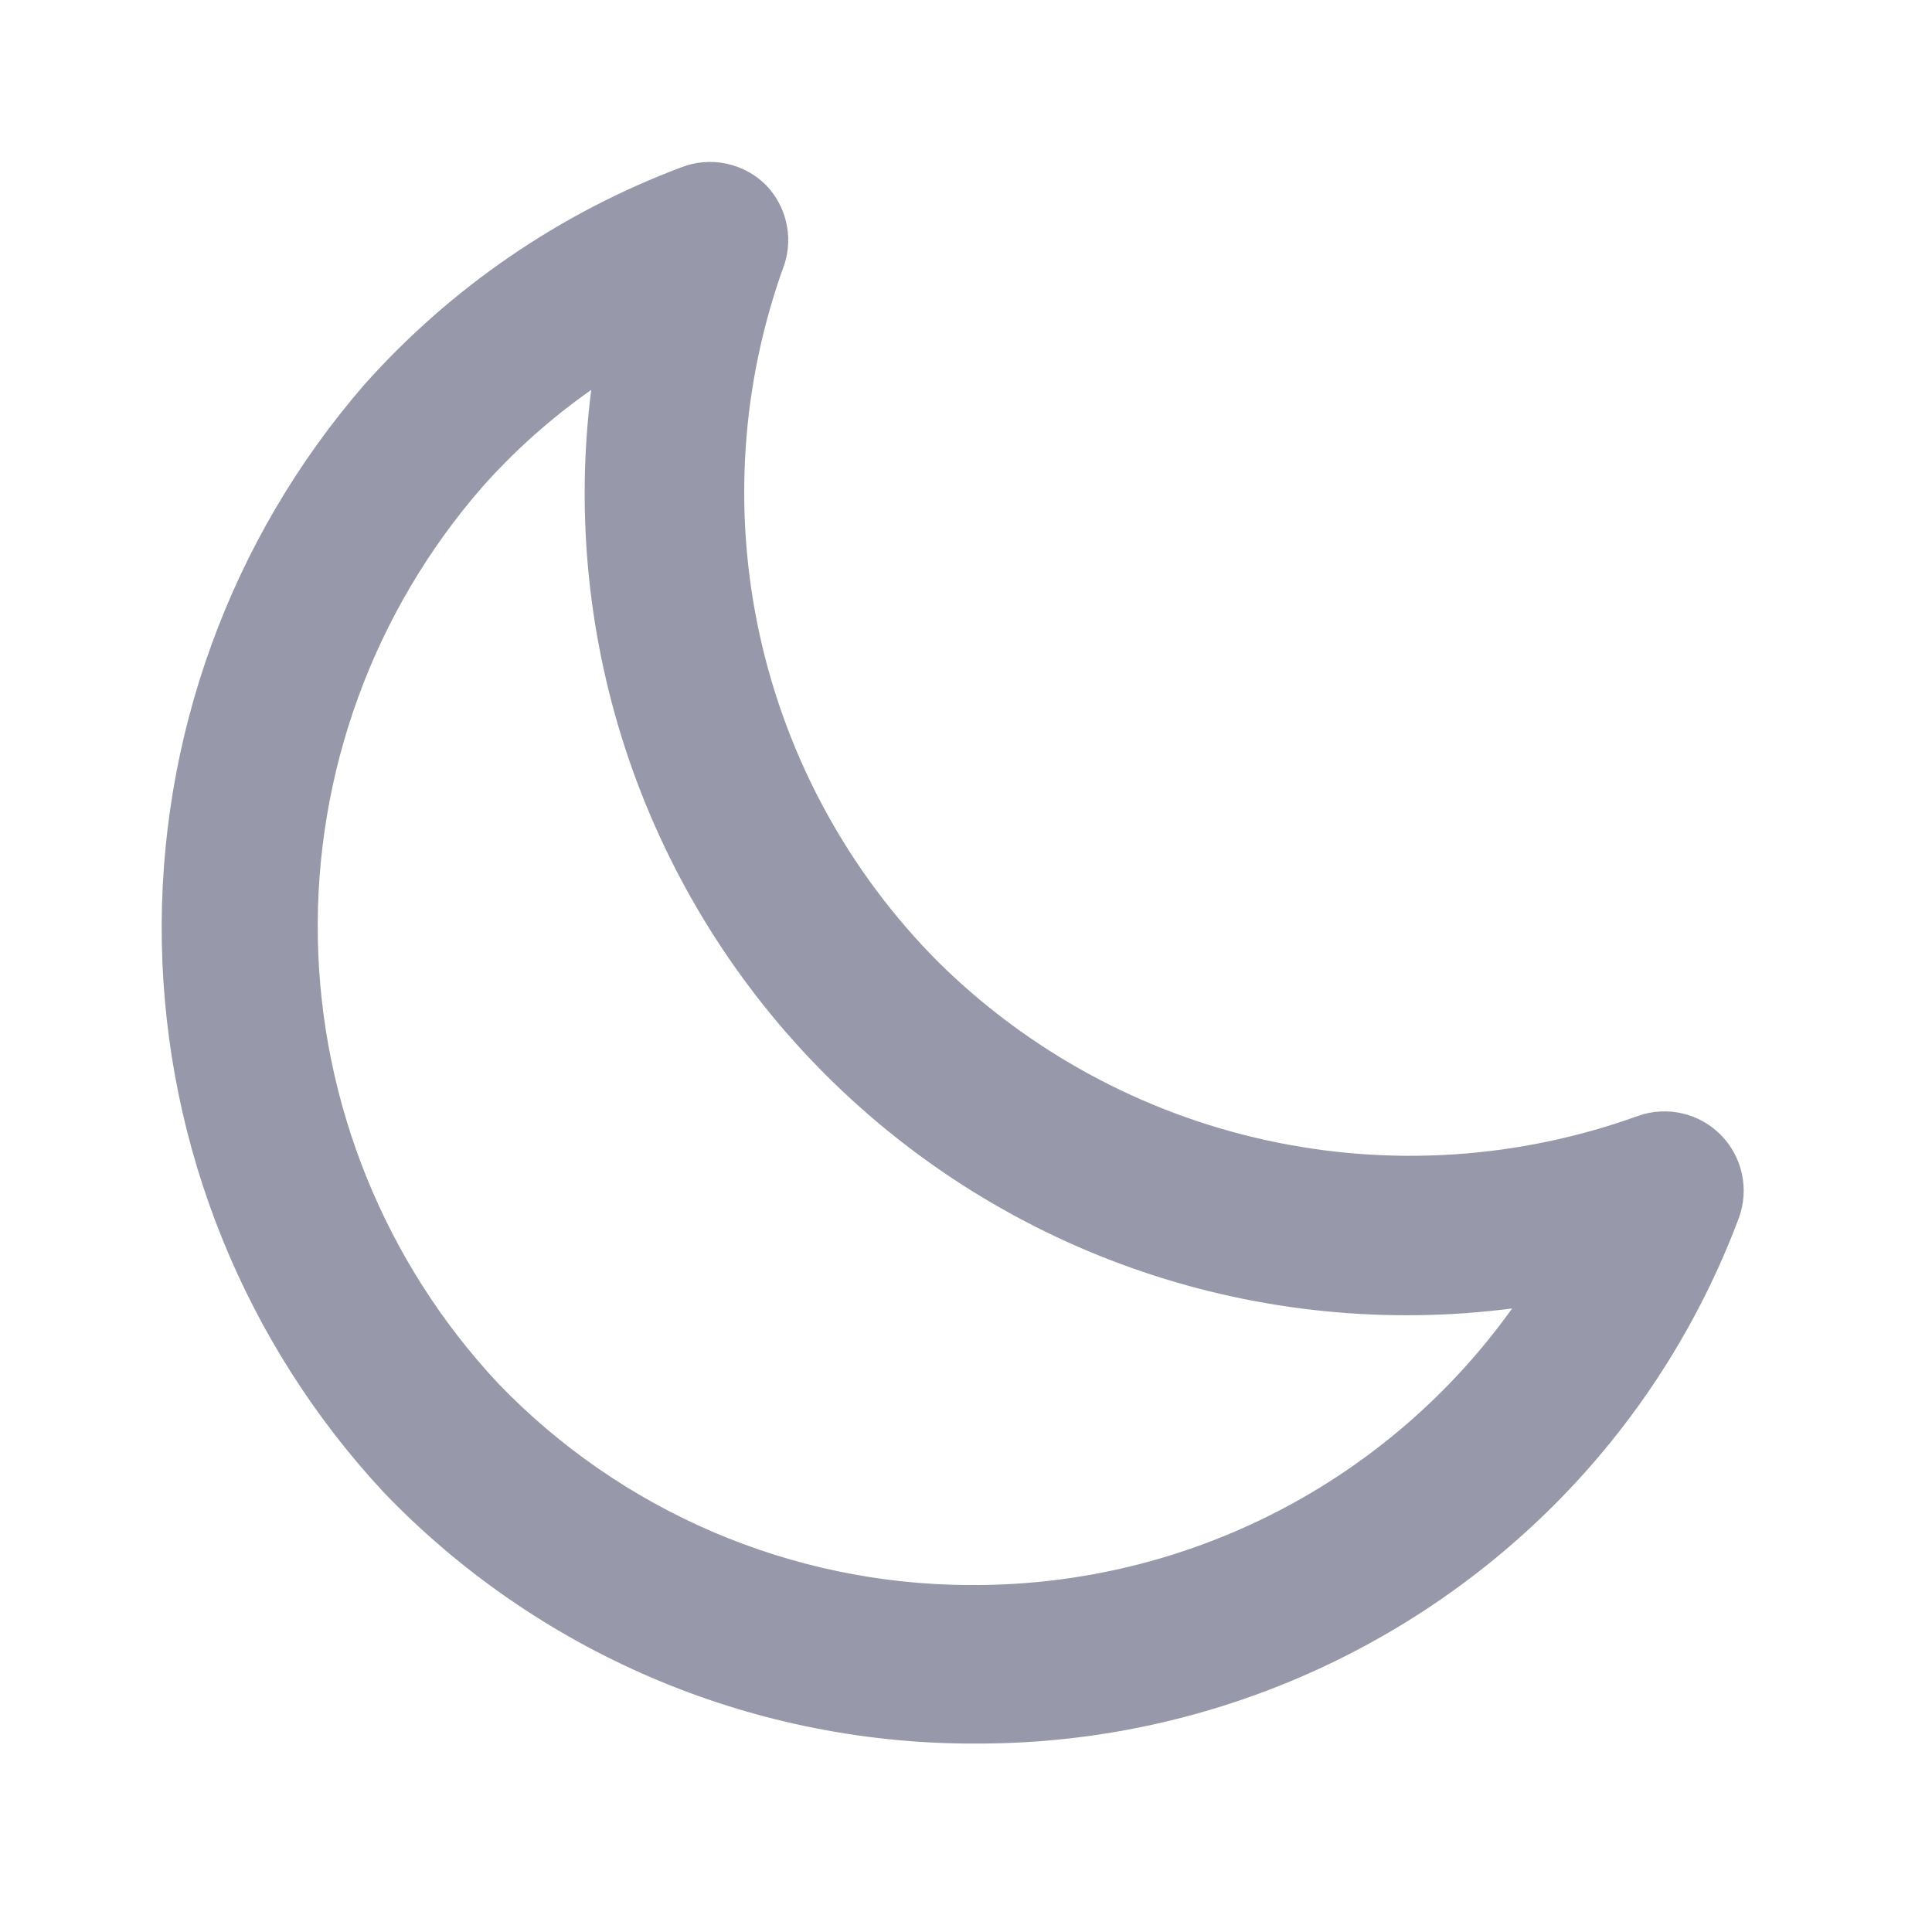
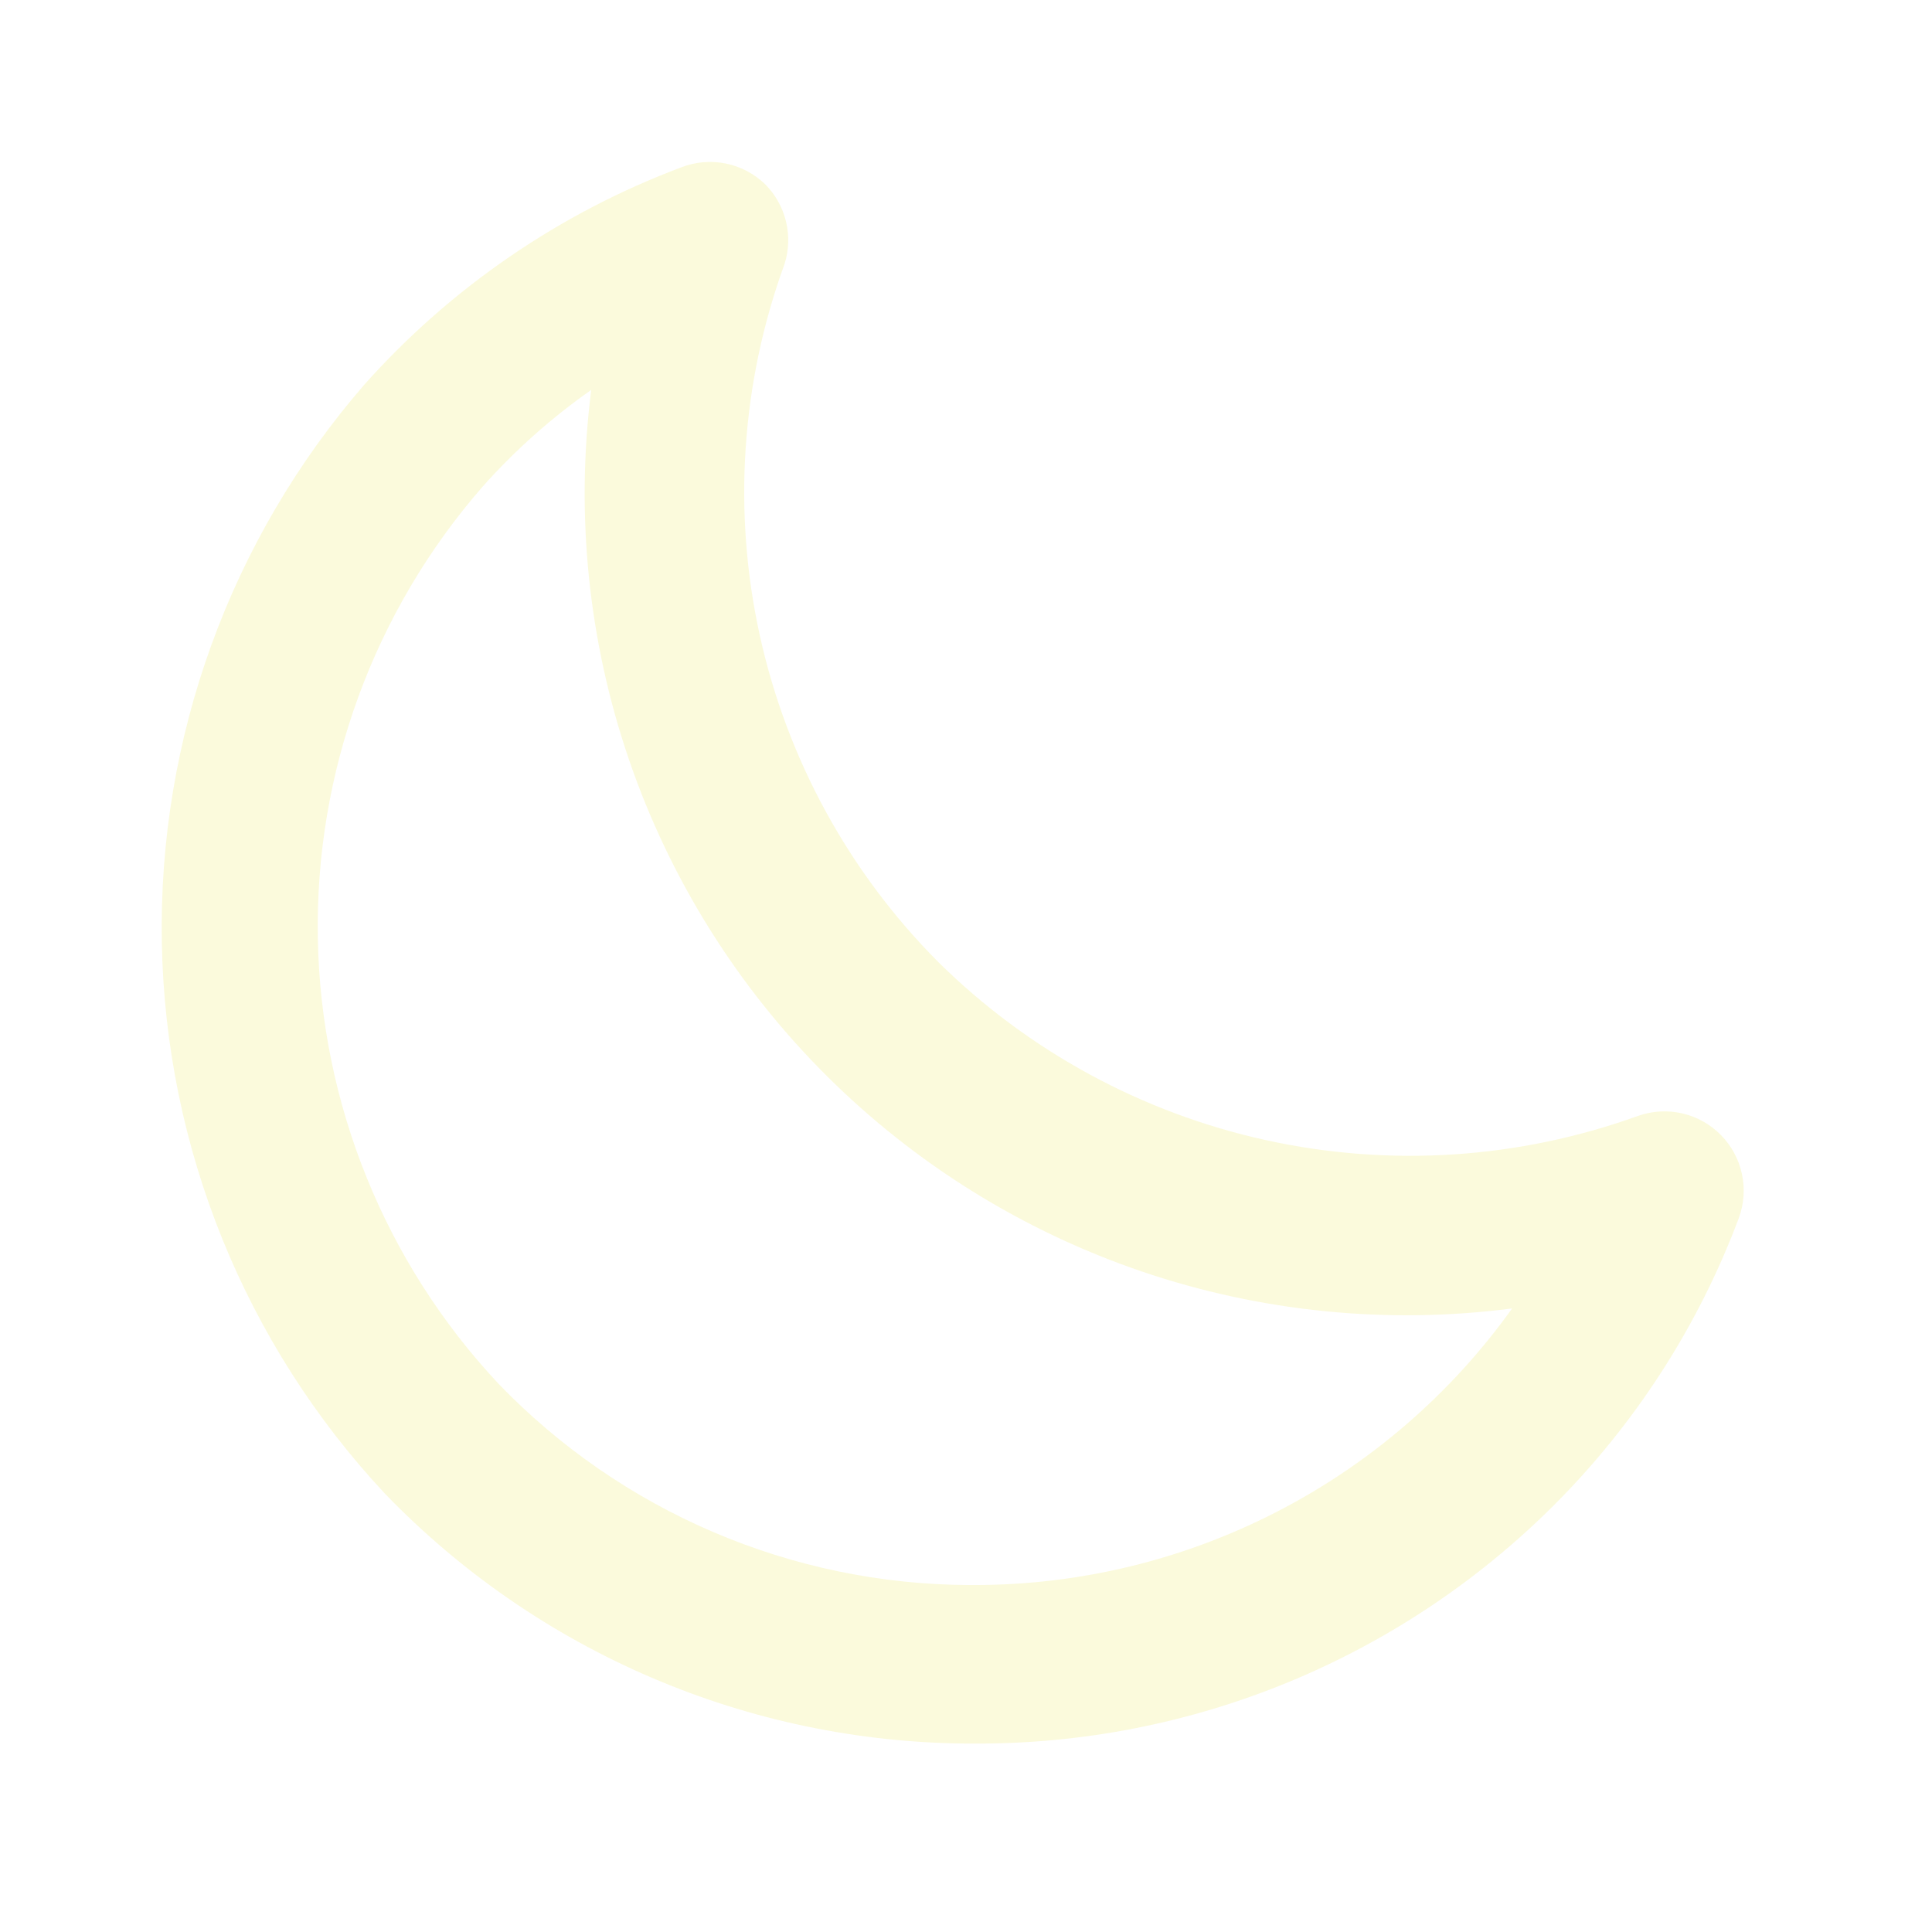
<svg xmlns="http://www.w3.org/2000/svg" width="63" height="63" viewBox="0 0 63 63" fill="none">
-   <path d="M31.787 56.855H31.528C27.984 56.828 24.481 56.094 21.224 54.696C17.967 53.298 15.021 51.264 12.56 48.714C7.995 43.833 5.401 37.434 5.277 30.753C5.153 24.072 7.508 17.581 11.888 12.534C14.71 9.372 18.257 6.942 22.225 5.453C22.688 5.275 23.192 5.234 23.678 5.334C24.164 5.435 24.61 5.674 24.964 6.021C25.292 6.356 25.523 6.773 25.632 7.228C25.741 7.683 25.725 8.159 25.584 8.606C24.168 12.485 23.888 16.687 24.776 20.72C25.664 24.752 27.683 28.448 30.598 31.373C33.54 34.279 37.244 36.292 41.283 37.179C45.321 38.067 49.529 37.792 53.417 36.387C53.88 36.224 54.38 36.196 54.858 36.307C55.336 36.417 55.773 36.662 56.117 37.012C56.461 37.361 56.699 37.802 56.802 38.282C56.905 38.761 56.87 39.26 56.7 39.721C55.379 43.245 53.317 46.444 50.652 49.102C48.173 51.573 45.231 53.53 41.993 54.861C38.756 56.191 35.287 56.869 31.787 56.855V56.855ZM19.279 12.715C17.981 13.625 16.793 14.683 15.738 15.868C12.184 19.941 10.268 25.189 10.364 30.594C10.46 35.999 12.559 41.177 16.255 45.122C18.241 47.185 20.621 48.828 23.253 49.956C25.885 51.083 28.717 51.672 31.58 51.686H31.787C35.214 51.684 38.592 50.865 41.639 49.296C44.686 47.728 47.315 45.455 49.308 42.667C45.247 43.193 41.119 42.781 37.241 41.464C33.363 40.146 29.839 37.956 26.939 35.064C24.04 32.172 21.841 28.653 20.513 24.779C19.185 20.905 18.763 16.778 19.279 12.715V12.715Z" fill="#9799AB" />
+   <path d="M31.787 56.855H31.528C27.984 56.828 24.481 56.094 21.224 54.696C17.967 53.298 15.021 51.264 12.56 48.714C7.995 43.833 5.401 37.434 5.277 30.753C5.153 24.072 7.508 17.581 11.888 12.534C14.71 9.372 18.257 6.942 22.225 5.453C22.688 5.275 23.192 5.234 23.678 5.334C24.164 5.435 24.61 5.674 24.964 6.021C25.292 6.356 25.523 6.773 25.632 7.228C25.741 7.683 25.725 8.159 25.584 8.606C24.168 12.485 23.888 16.687 24.776 20.72C25.664 24.752 27.683 28.448 30.598 31.373C33.54 34.279 37.244 36.292 41.283 37.179C45.321 38.067 49.529 37.792 53.417 36.387C53.88 36.224 54.38 36.196 54.858 36.307C55.336 36.417 55.773 36.662 56.117 37.012C56.461 37.361 56.699 37.802 56.802 38.282C56.905 38.761 56.87 39.26 56.7 39.721C55.379 43.245 53.317 46.444 50.652 49.102C48.173 51.573 45.231 53.53 41.993 54.861C38.756 56.191 35.287 56.869 31.787 56.855V56.855ZM19.279 12.715C17.981 13.625 16.793 14.683 15.738 15.868C12.184 19.941 10.268 25.189 10.364 30.594C10.46 35.999 12.559 41.177 16.255 45.122C18.241 47.185 20.621 48.828 23.253 49.956C25.885 51.083 28.717 51.672 31.58 51.686H31.787C35.214 51.684 38.592 50.865 41.639 49.296C44.686 47.728 47.315 45.455 49.308 42.667C45.247 43.193 41.119 42.781 37.241 41.464C33.363 40.146 29.839 37.956 26.939 35.064C24.04 32.172 21.841 28.653 20.513 24.779C19.185 20.905 18.763 16.778 19.279 12.715V12.715Z" fill="#FBFADC" />
</svg>
